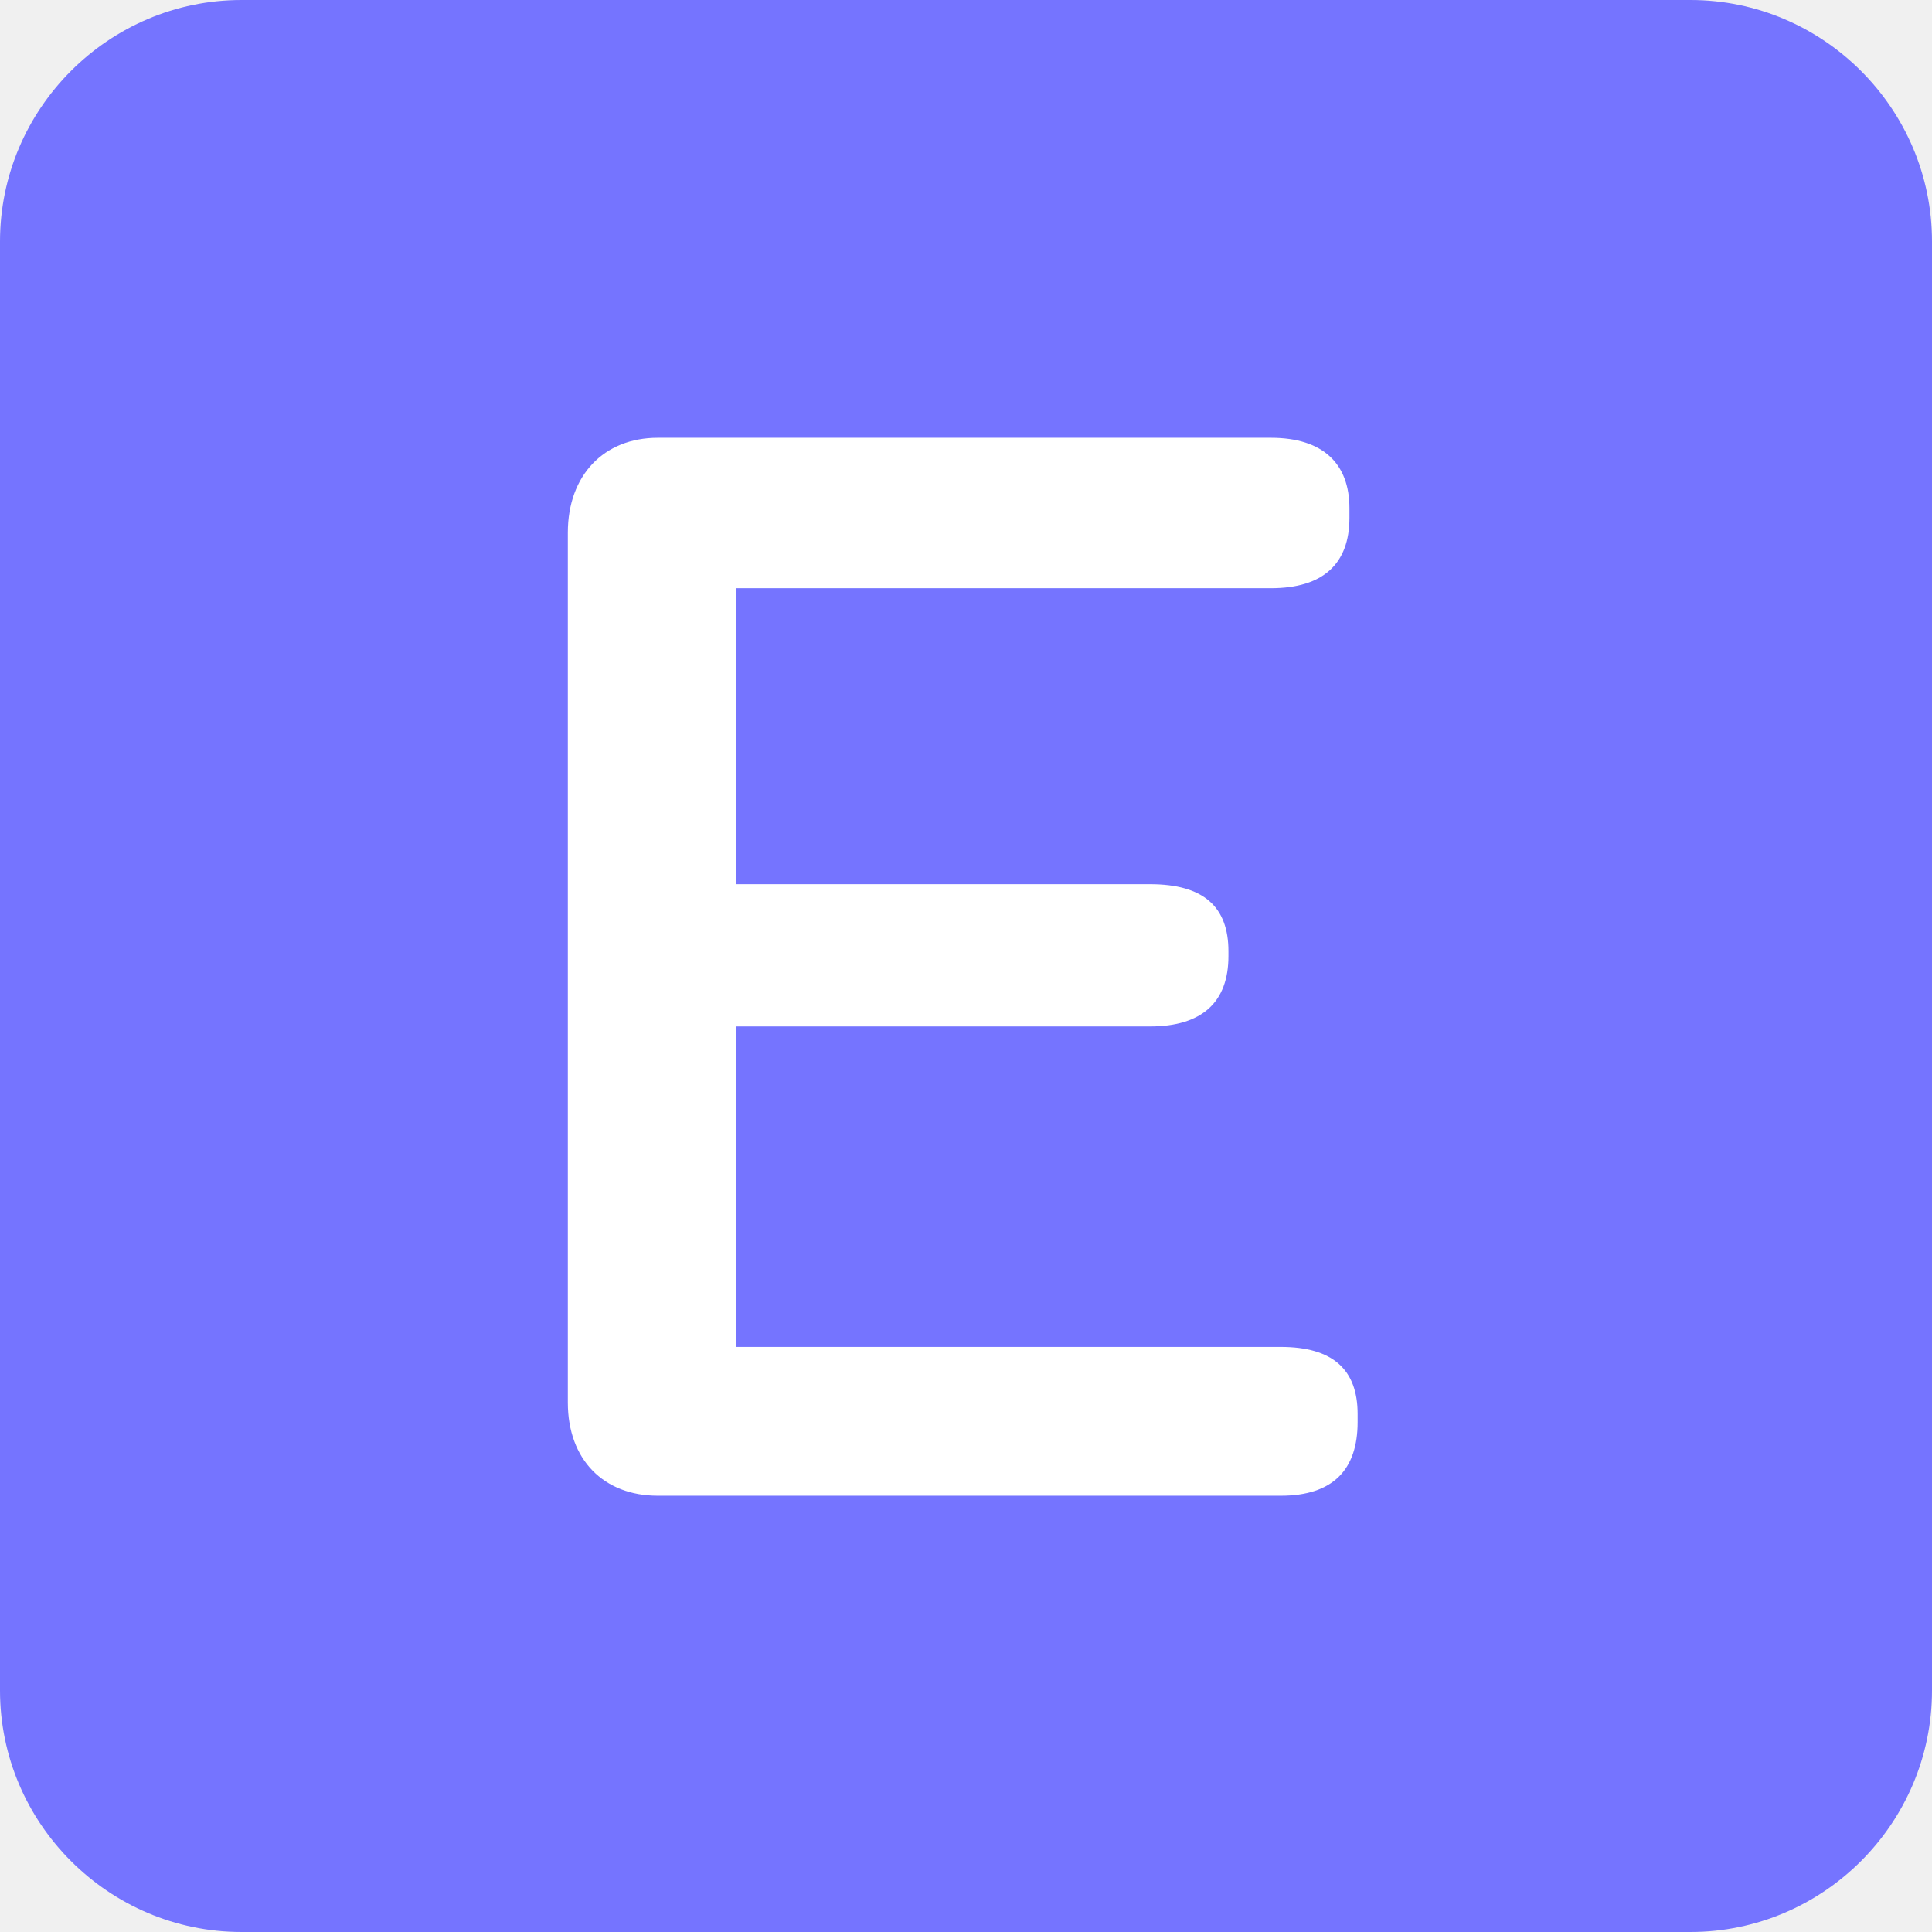
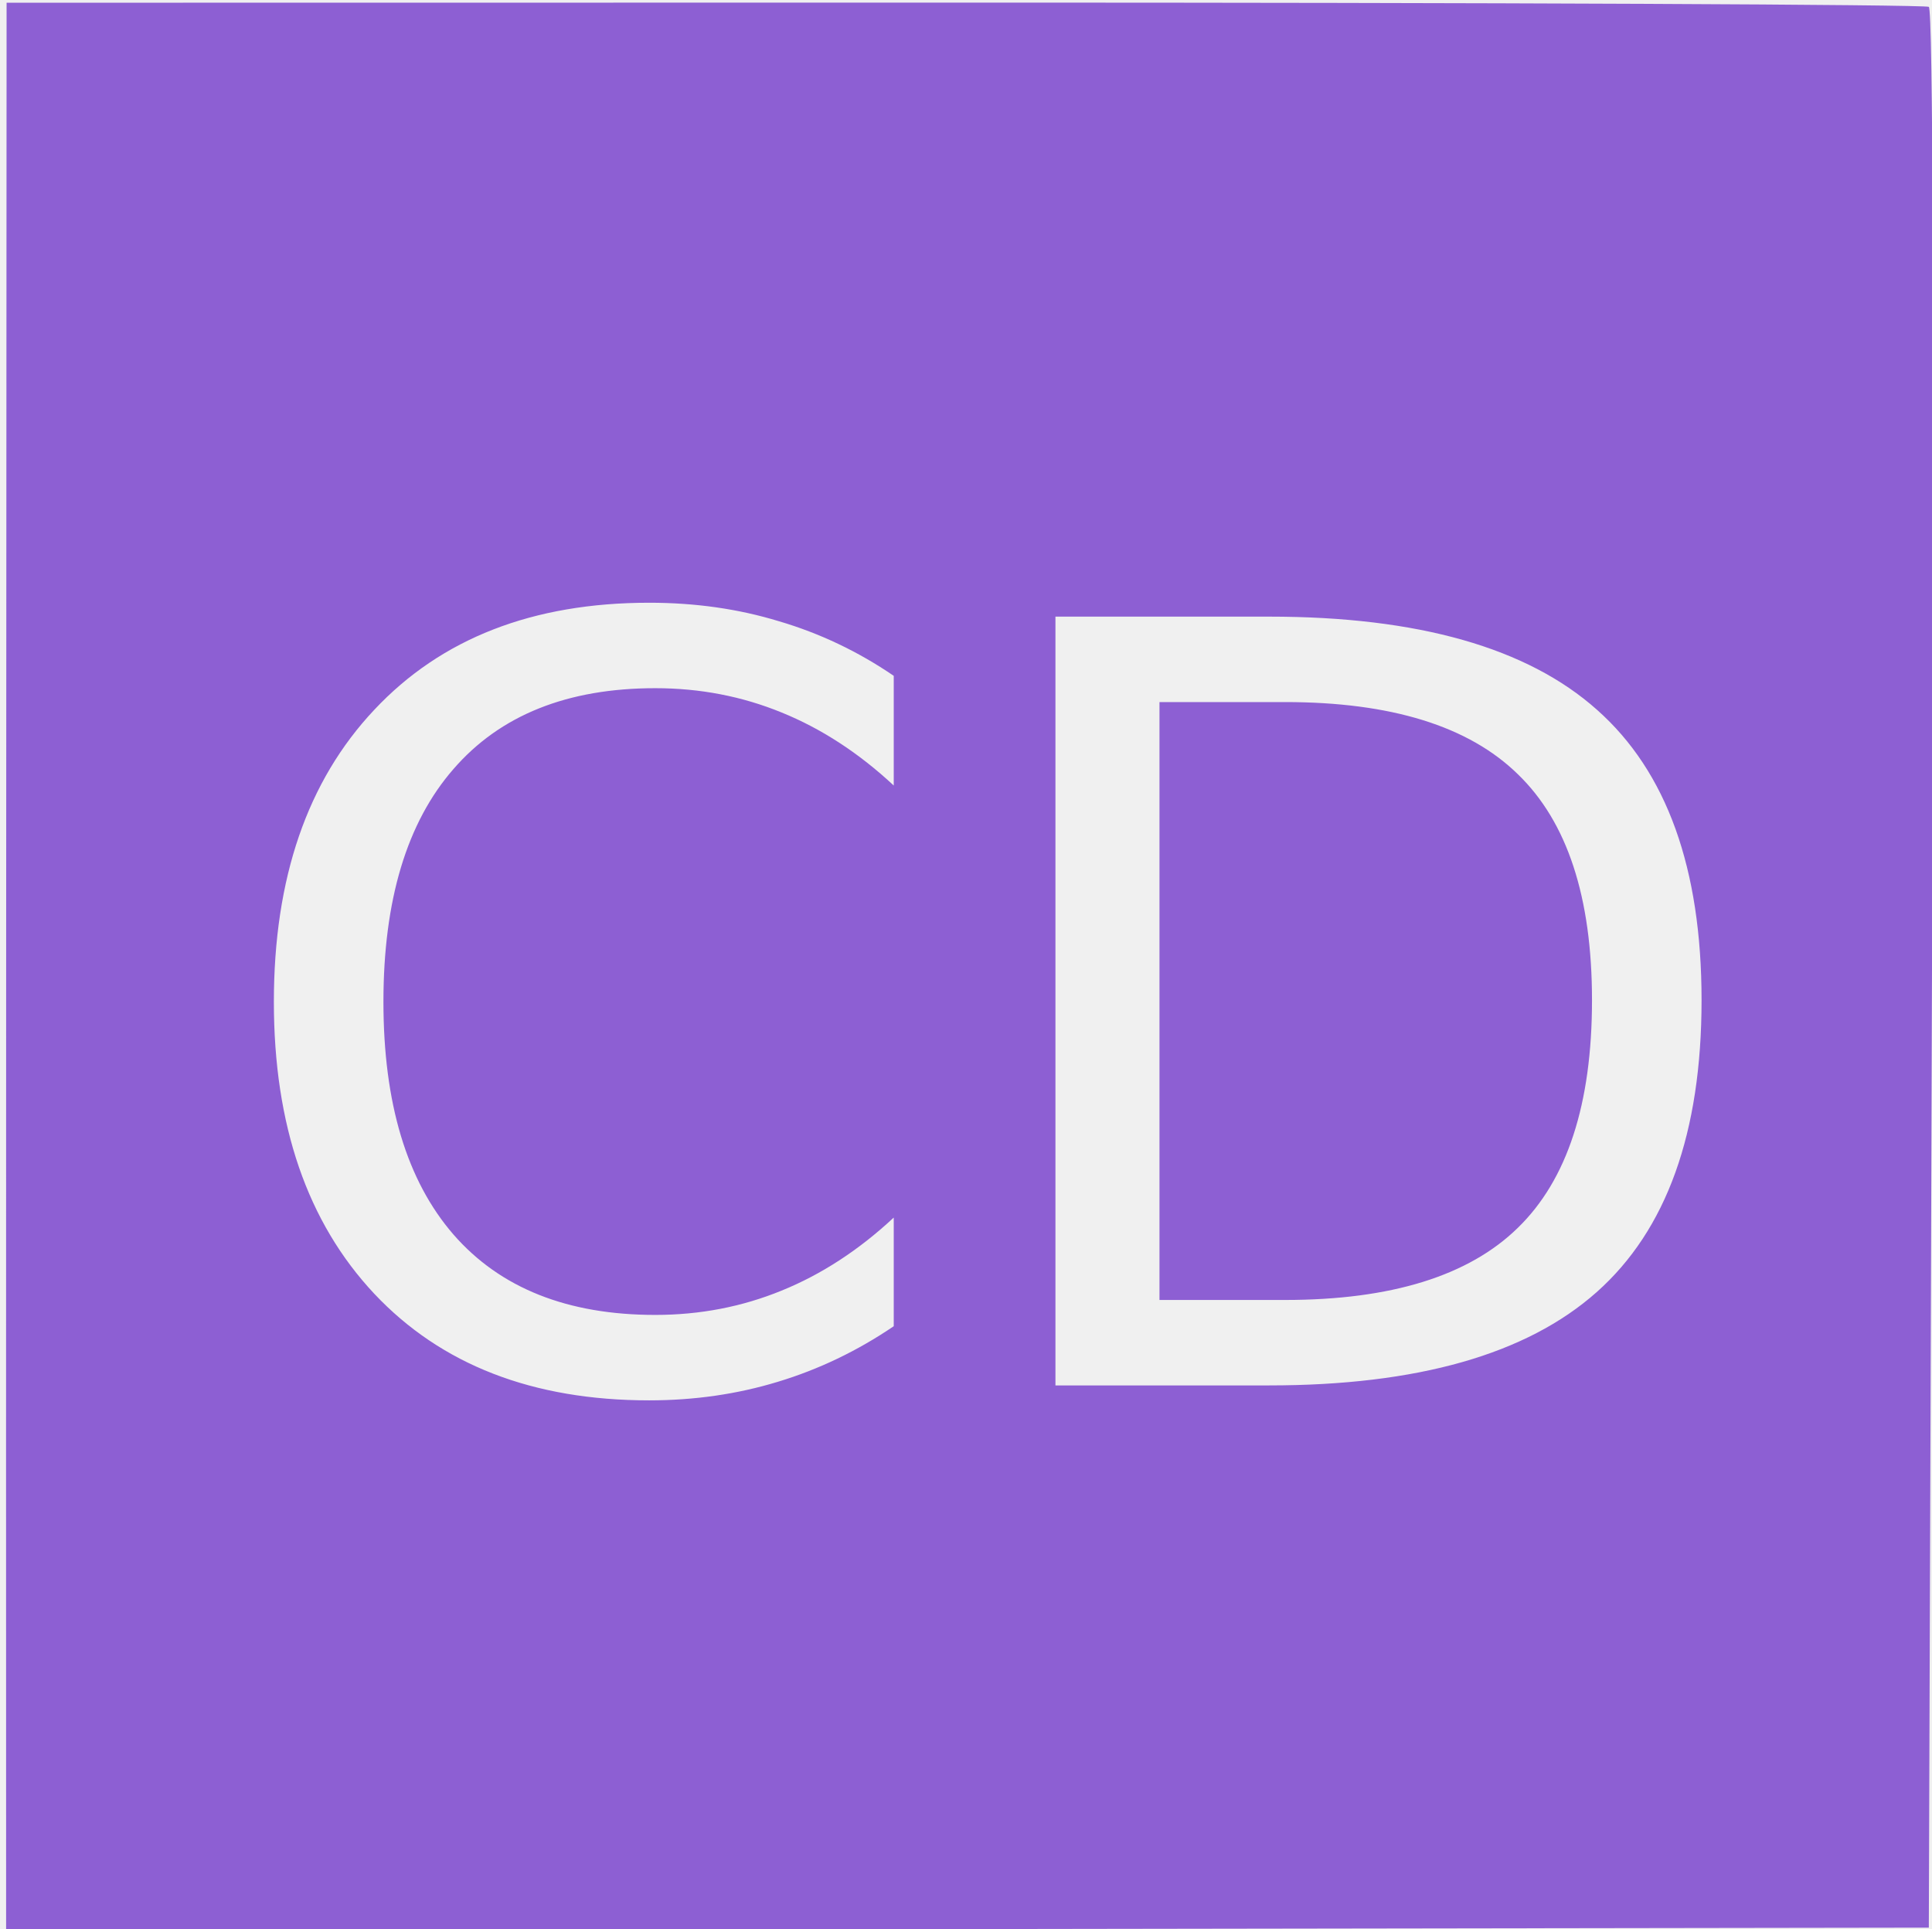
- <svg xmlns="http://www.w3.org/2000/svg" version="1.1" id="Layer_1" x="0px" y="0px" width="512px" height="512px" viewBox="0 0 512 512" enable-background="new 0 0 512 512" xml:space="preserve">
-   <g>
-     <path fill="#7574FF" d="M512,448c0,35.2-28.8,64-64,64H64c-35.2,0-64-28.8-64-64V64C0,28.8,28.8,0,64,0h384c35.2,0,64,28.8,64,64   V448z" />
-   </g>
-   <g>
-     <path fill="#FFFFFF" d="M150.483,371.684V141.15c0-15.167,9.534-25.133,23.833-25.133h162.5c13.866,0,20.8,6.933,20.8,18.633v2.6   c0,12.133-6.934,18.633-20.8,18.633h-141.7v78.434h109.634c14.3,0,20.8,6.066,20.8,17.767v1.3c0,12.133-6.934,18.633-20.8,18.633   H195.117v84.934h144.3c13.867,0,20.367,6.066,20.367,17.767v2.167c0,12.566-6.5,19.5-20.367,19.5h-165.1   C160.017,396.384,150.483,386.851,150.483,371.684z" />
-   </g>
-   <g>
- </g>
-   <g>
- </g>
-   <g>
- </g>
-   <g>
- </g>
-   <g>
- </g>
-   <g>
- </g>
-   <g>
- </g>
-   <g>
- </g>
-   <g>
- </g>
-   <g>
- </g>
-   <g>
- </g>
-   <g>
- </g>
-   <g>
- </g>
-   <g>
- </g>
-   <g>
- </g>
+ <svg xmlns="http://www.w3.org/2000/svg" xmlns:ns1="http://www.openswatchbook.org/uri/2009/osb" width="5.7in" height="5.689in" viewBox="0 0 513 512" id="svg3286" version="1.1">
+   <defs id="defs3291">
+     <linearGradient id="linearGradient6959" ns1:paint="solid">
+       <stop style="stop-color:#747fff;stop-opacity:1;" offset="0" id="stop6961" />
+     </linearGradient>
+     <marker orient="auto" refY="0.0" refX="0.0" id="Arrow1Lstart" style="overflow:visible">
+       <path id="path4157" d="M 0.0,0.0 L 5.0,-5.0 L -12.5,0.0 L 5.0,5.0 L 0.0,0.0 z " style="fill-rule:evenodd;stroke:#000000;stroke-width:1.0pt" transform="scale(0.8) translate(12.5,0)" />
+     </marker>
+     <filter id="filter3297" x="0" y="0" width="1" height="1" color-interpolation-filters="sRGB">
+       <feColorMatrix id="feColorMatrix3299" values="1" in="SourceGraphic" type="saturate" result="result2" />
+       <feFlood id="feFlood3301" flood-color="rgb(254,102,0)" flood-opacity="1" result="result1" />
+       <feBlend id="feBlend3303" in2="result2" mode="multiply" in="result1" result="result3" />
+       <feComposite id="feComposite3305" in2="SourceGraphic" operator="in" k2="1" result="result4" />
+     </filter>
+   </defs>
+   <path style="fill:#8d5fd3;fill-opacity:1;stroke:#747fff;stroke-width:0;stroke-linecap:round;stroke-linejoin:round;stroke-miterlimit:4;stroke-opacity:0.046;stroke-dasharray:none;marker-start:none;marker-mid:none;marker-end:none" d="M 256.062 0.688 L 1.75 0.719 C 1.659 171.332 1.57 341.949 1.625 512.562 L 256.875 512.188 L 512.156 511.812 L 513 257.375 C 513.554 88.616 513.265 2.546 512.156 1.812 C 511.237 1.204 396.006 0.665 256.062 0.688 z M 172.375 160.031 C 184.588 160.031 196.057 161.656 206.812 164.938 C 217.659 168.128 227.833 172.966 237.312 179.438 L 237.312 208.562 C 228.015 199.904 218.073 193.44 207.5 189.156 C 197.018 184.873 185.849 182.719 174 182.719 C 150.667 182.719 132.802 189.878 120.406 204.188 C 108.01 218.406 101.812 239.021 101.812 266 C 101.812 292.888 108.01 313.471 120.406 327.781 C 132.802 342 150.667 349.125 174 349.125 C 185.849 349.125 197.018 346.971 207.5 342.688 C 218.073 338.404 228.015 331.94 237.312 323.281 L 237.312 352.125 C 227.651 358.688 217.409 363.594 206.562 366.875 C 195.807 370.156 184.406 371.812 172.375 371.812 C 141.476 371.812 117.148 362.367 99.375 343.5 C 81.602 324.542 72.719 298.721 72.719 266 C 72.719 233.188 81.602 207.336 99.375 188.469 C 117.148 169.511 141.476 160.031 172.375 160.031 z M 280.25 163.719 L 336.969 163.719 C 376.526 163.719 405.56 171.972 424.062 188.469 C 442.565 204.875 451.812 230.563 451.812 265.562 C 451.812 300.745 442.531 326.596 423.938 343.094 C 405.344 359.591 376.344 367.844 336.969 367.844 L 280.25 367.844 L 280.25 163.719 z M 307.875 186.406 L 307.875 345.156 L 341.219 345.156 C 369.383 345.156 389.997 338.76 403.031 326 C 416.156 313.24 422.719 293.089 422.719 265.562 C 422.719 238.219 416.156 218.232 403.031 205.562 C 389.997 192.802 369.383 186.406 341.219 186.406 L 307.875 186.406 z " transform="translate(0,-6.1035156e-5)" id="path4099" />
+   <rect style="fill:#eeaaff;fill-opacity:0;stroke:#747fff;stroke-width:0;stroke-linecap:round;stroke-linejoin:round;stroke-miterlimit:4;stroke-opacity:0.046;stroke-dasharray:none" id="rect6996" width="510.579" height="510.541" x="1.585" y="1.269" />
+   <rect style="fill:#373e48;fill-opacity:0;stroke:#747fff;stroke-width:0;stroke-linecap:round;stroke-linejoin:round;stroke-miterlimit:4;stroke-opacity:0.046;stroke-dasharray:none" id="rect7016" width="511.053" height="512.718" x="1.111" y="-0.908" />
</svg>
